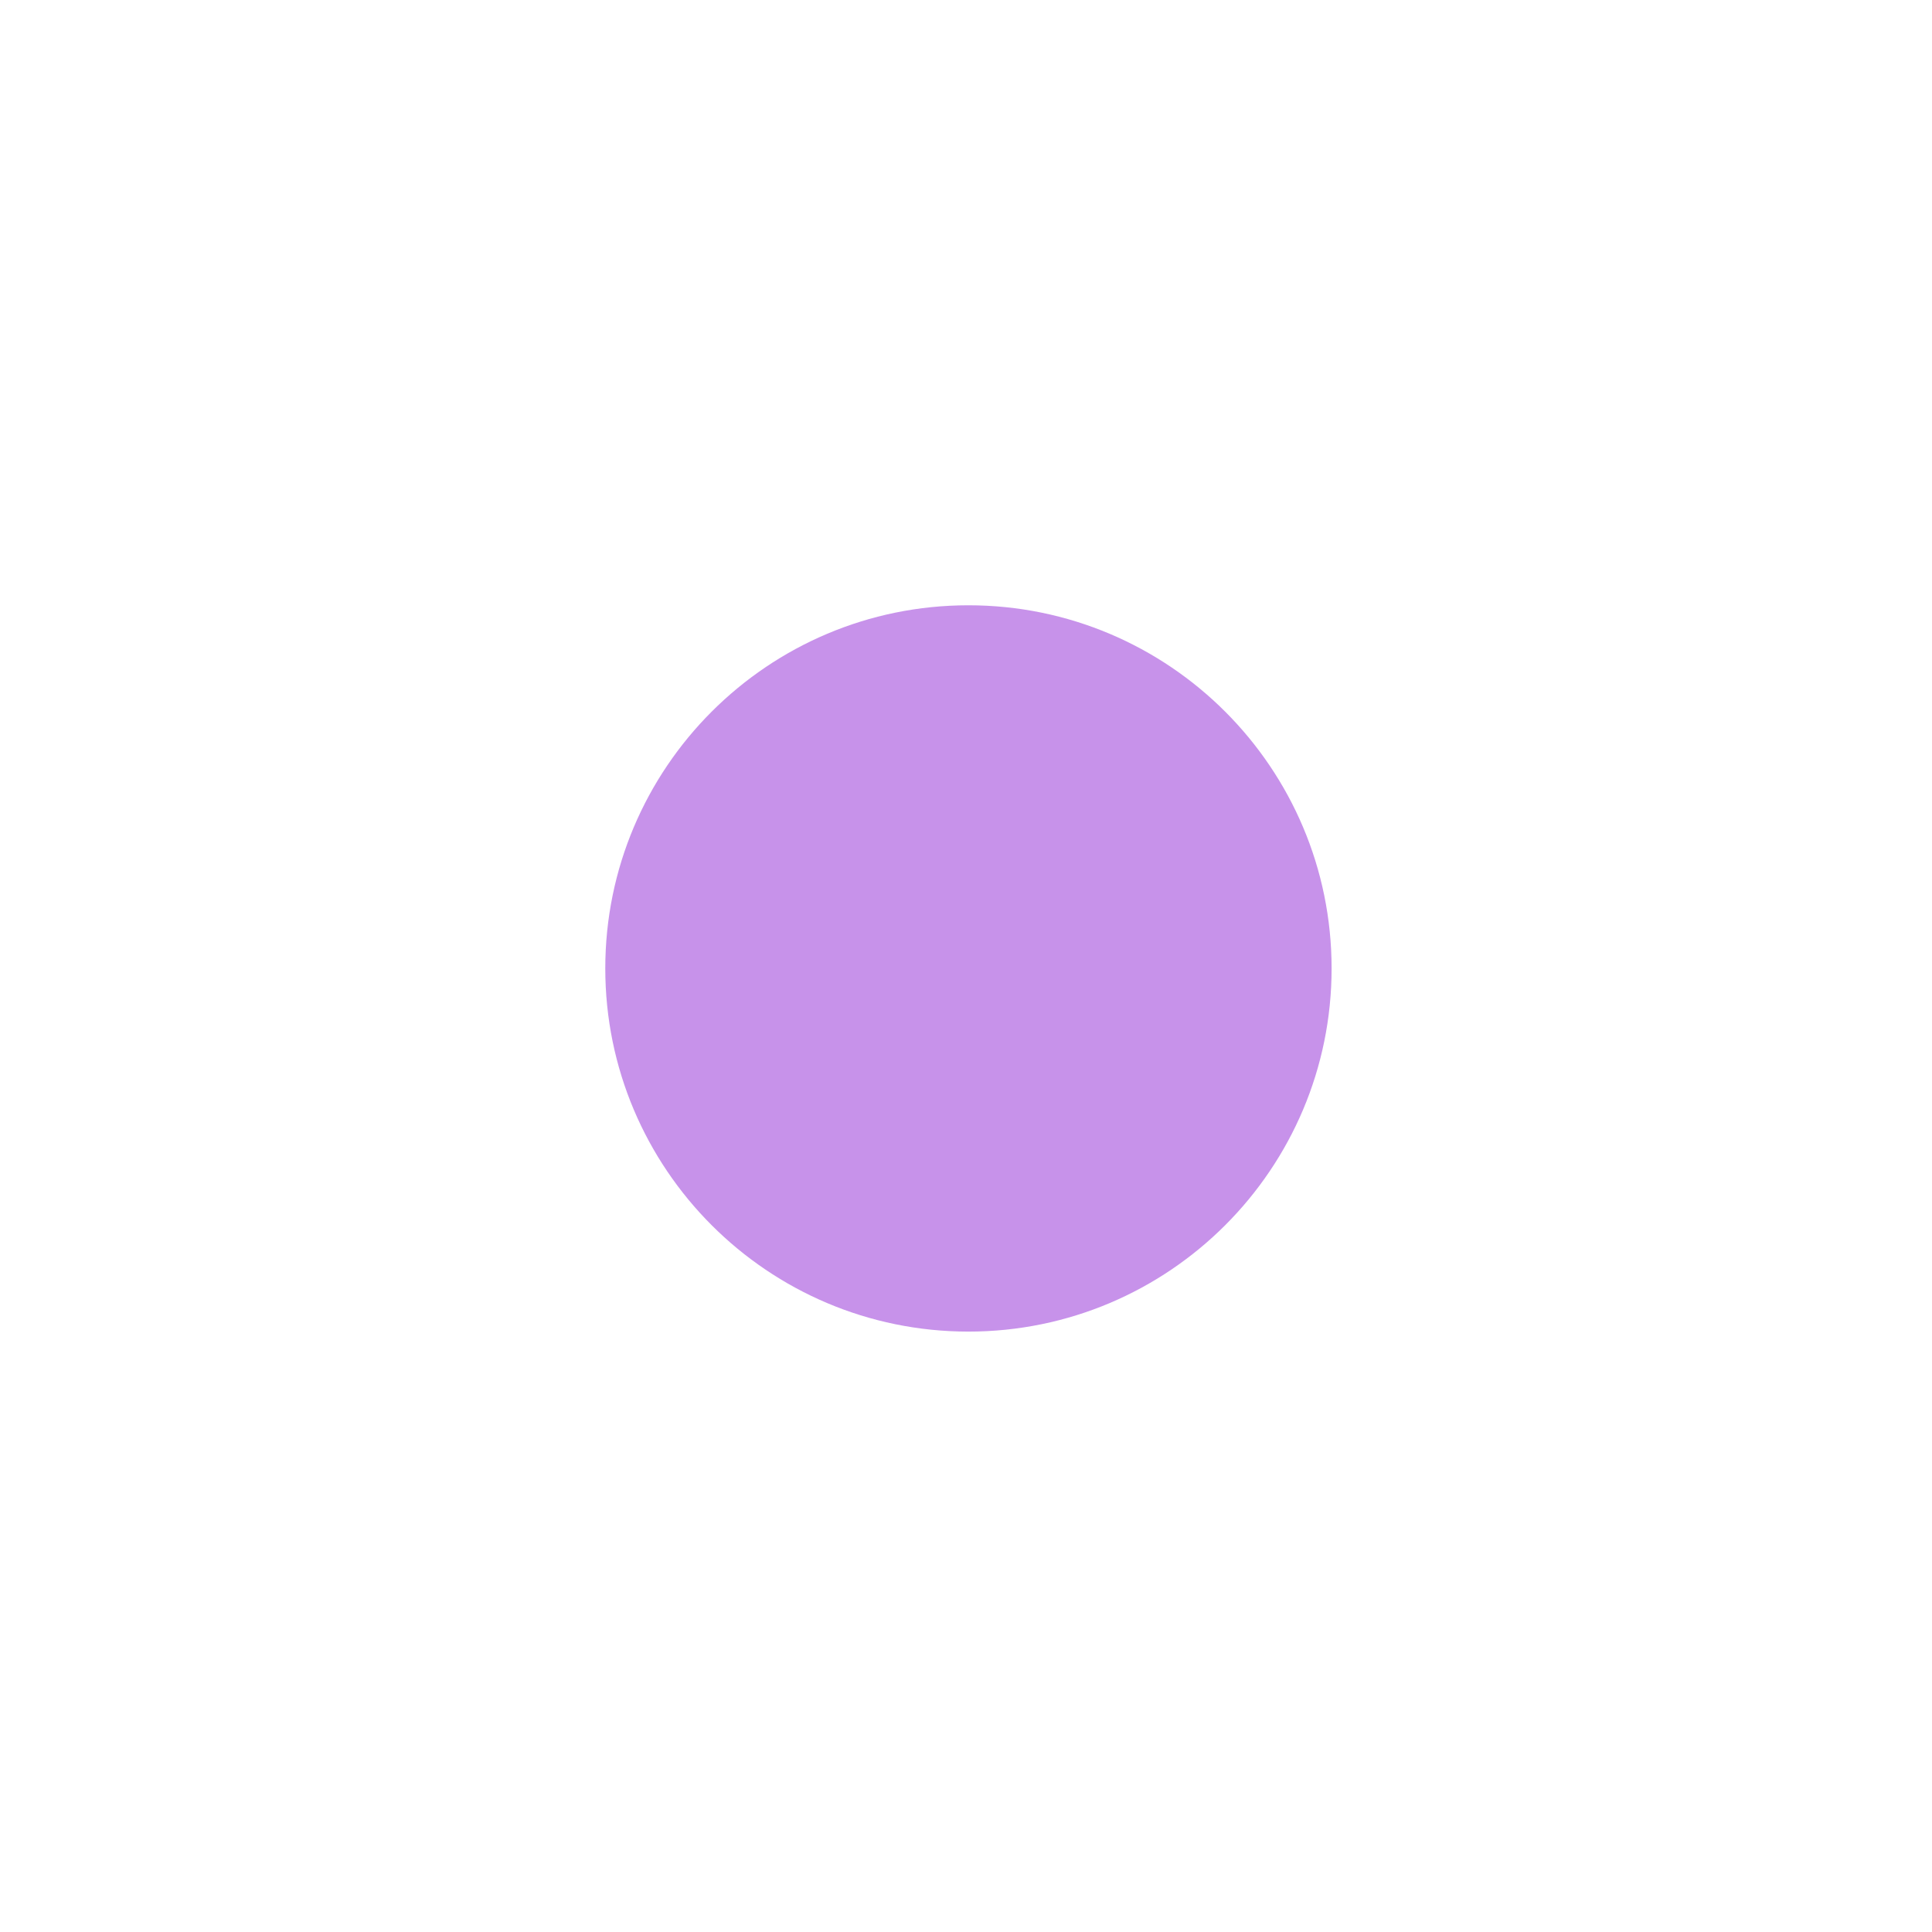
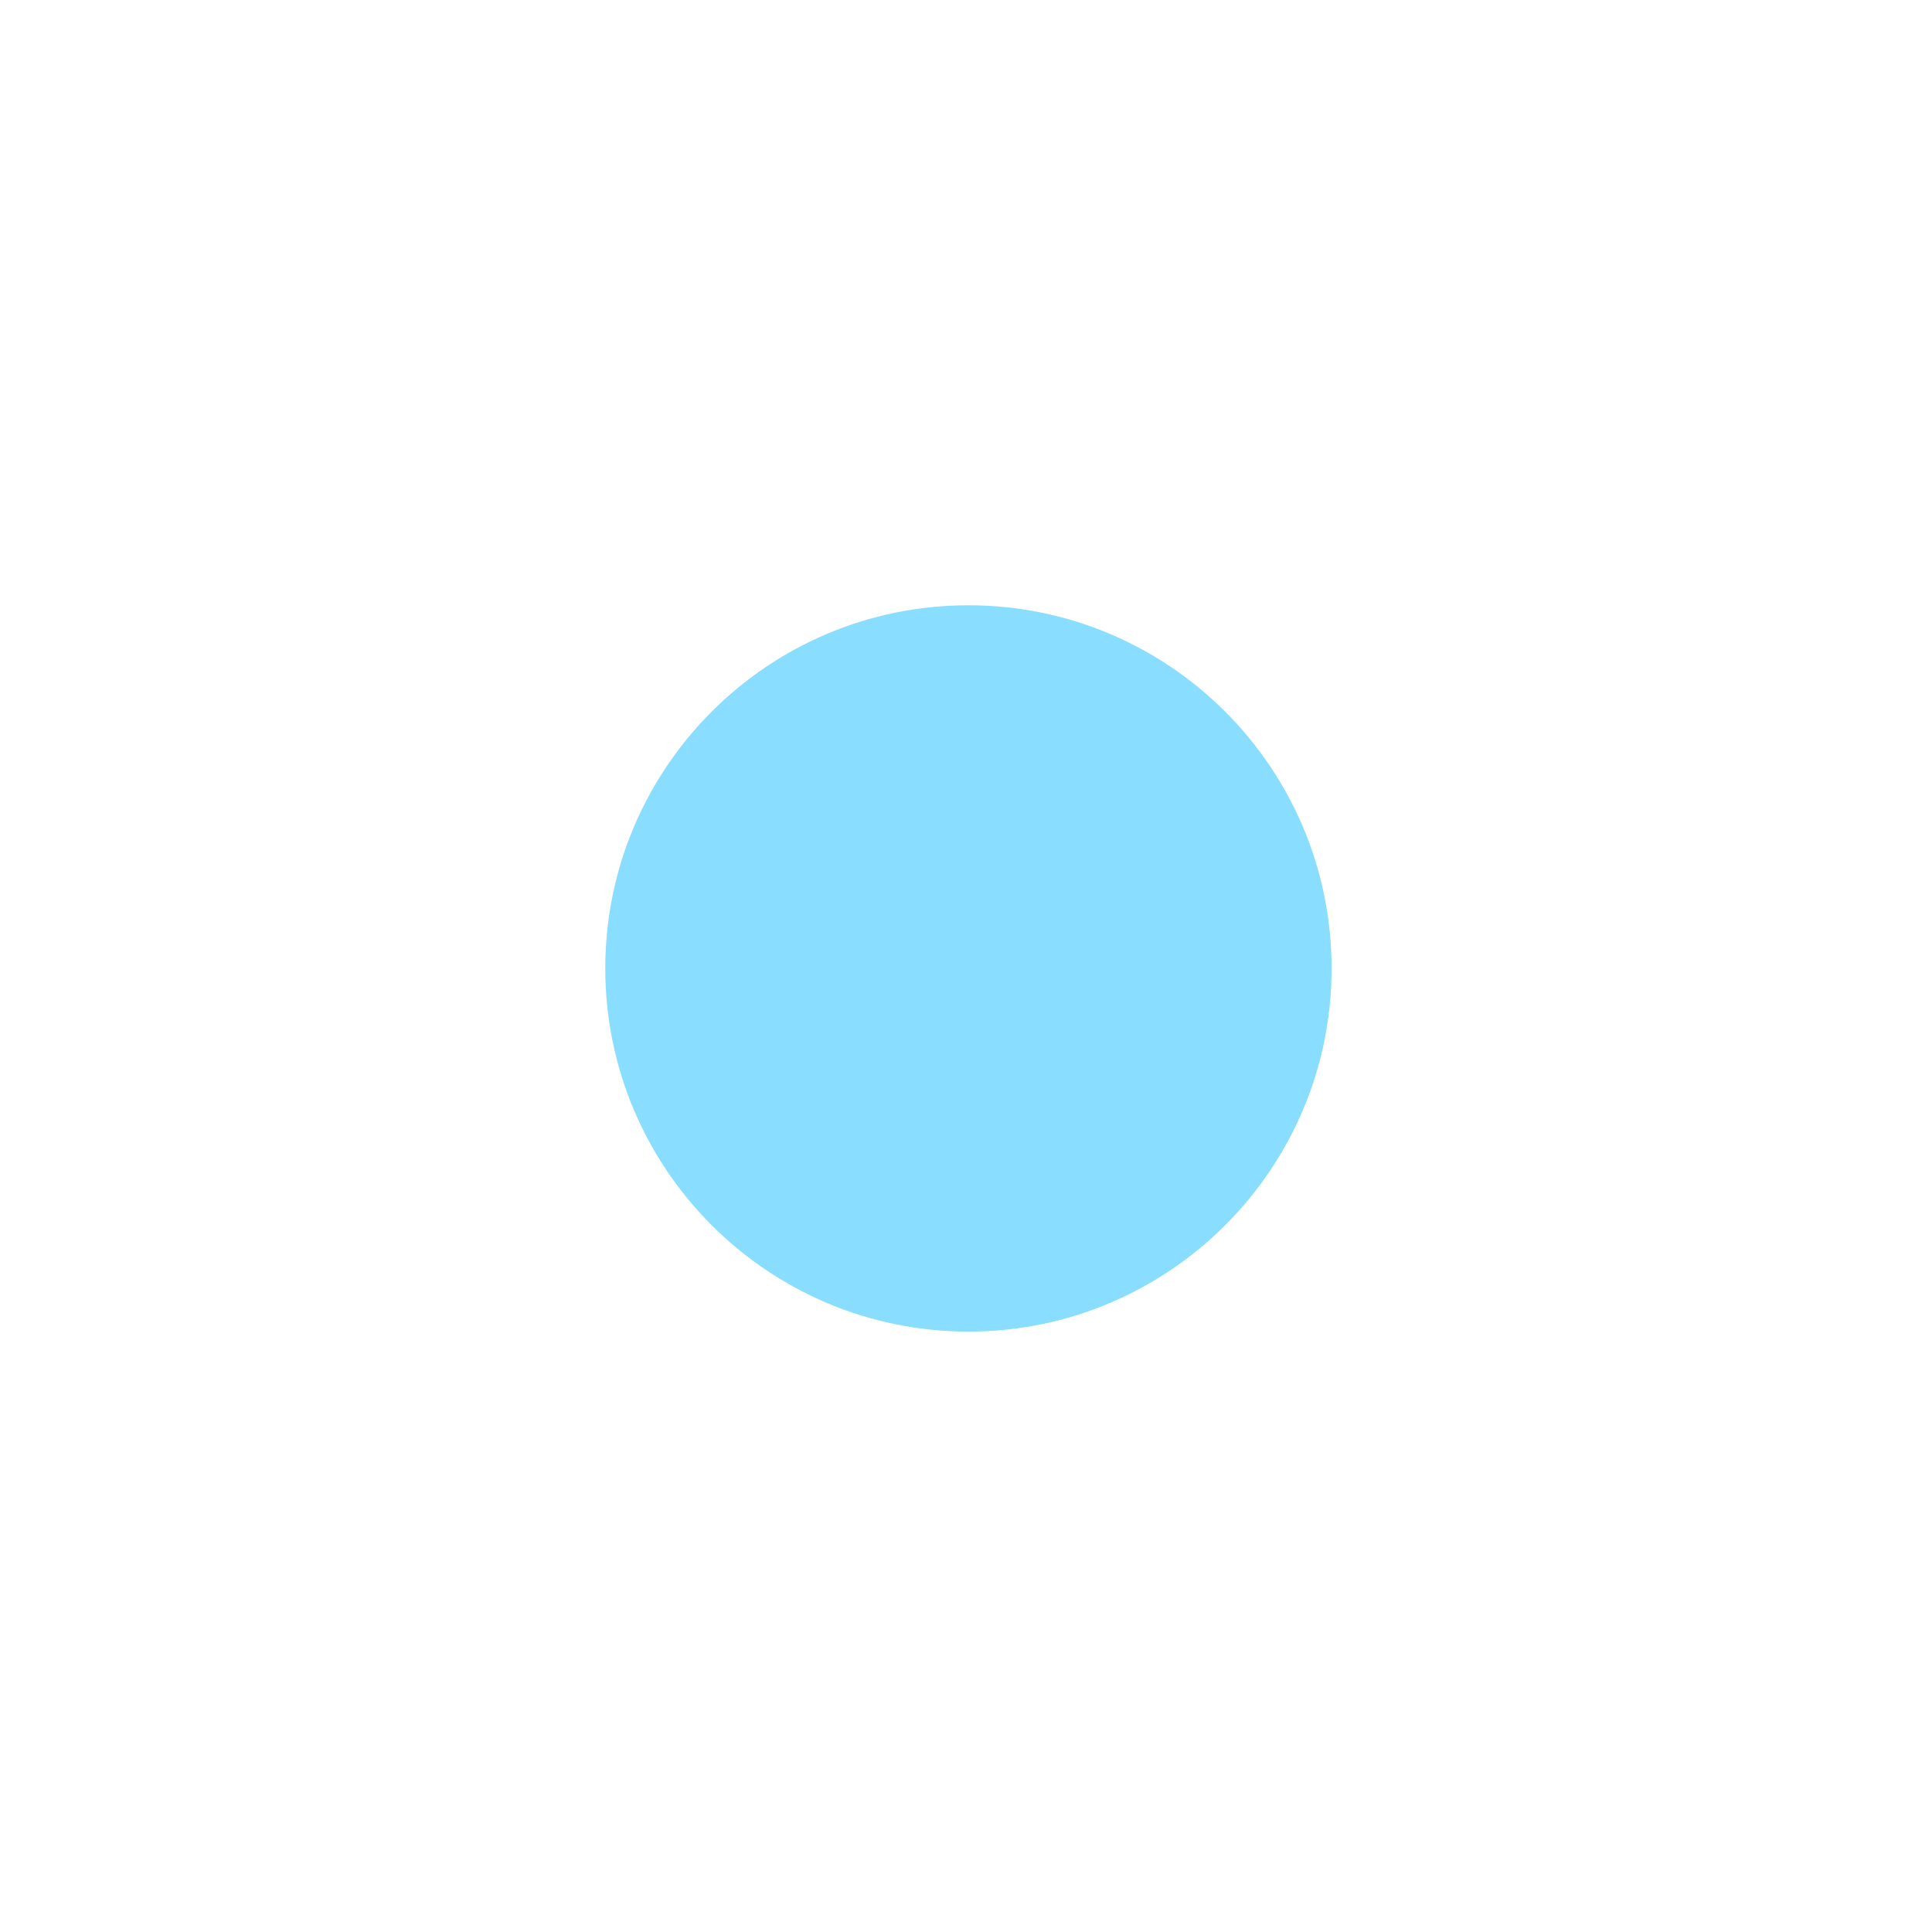
<svg xmlns="http://www.w3.org/2000/svg" width="133pt" height="133pt" viewBox="0 0 133 133" version="1.1">
  <g id="surface1">
-     <path style=" stroke:none;fill-rule:nonzero;fill:#c792ea;fill-opacity:1;" d="M 91.668 66.668 C 91.668 80.469 80.469 91.668 66.668 91.668 C 52.863 91.668 41.668 80.469 41.668 66.668 C 41.668 52.863 52.863 41.668 66.668 41.668 C 80.469 41.668 91.668 52.863 91.668 66.668 Z M 91.668 66.668 " />
+     <path style=" stroke:none;fill-rule:nonzero;fill:#89ddff;fill-opacity:1;" d="M 91.668 66.668 C 91.668 80.469 80.469 91.668 66.668 91.668 C 52.863 91.668 41.668 80.469 41.668 66.668 C 41.668 52.863 52.863 41.668 66.668 41.668 C 80.469 41.668 91.668 52.863 91.668 66.668 Z M 91.668 66.668 " />
  </g>
</svg>
